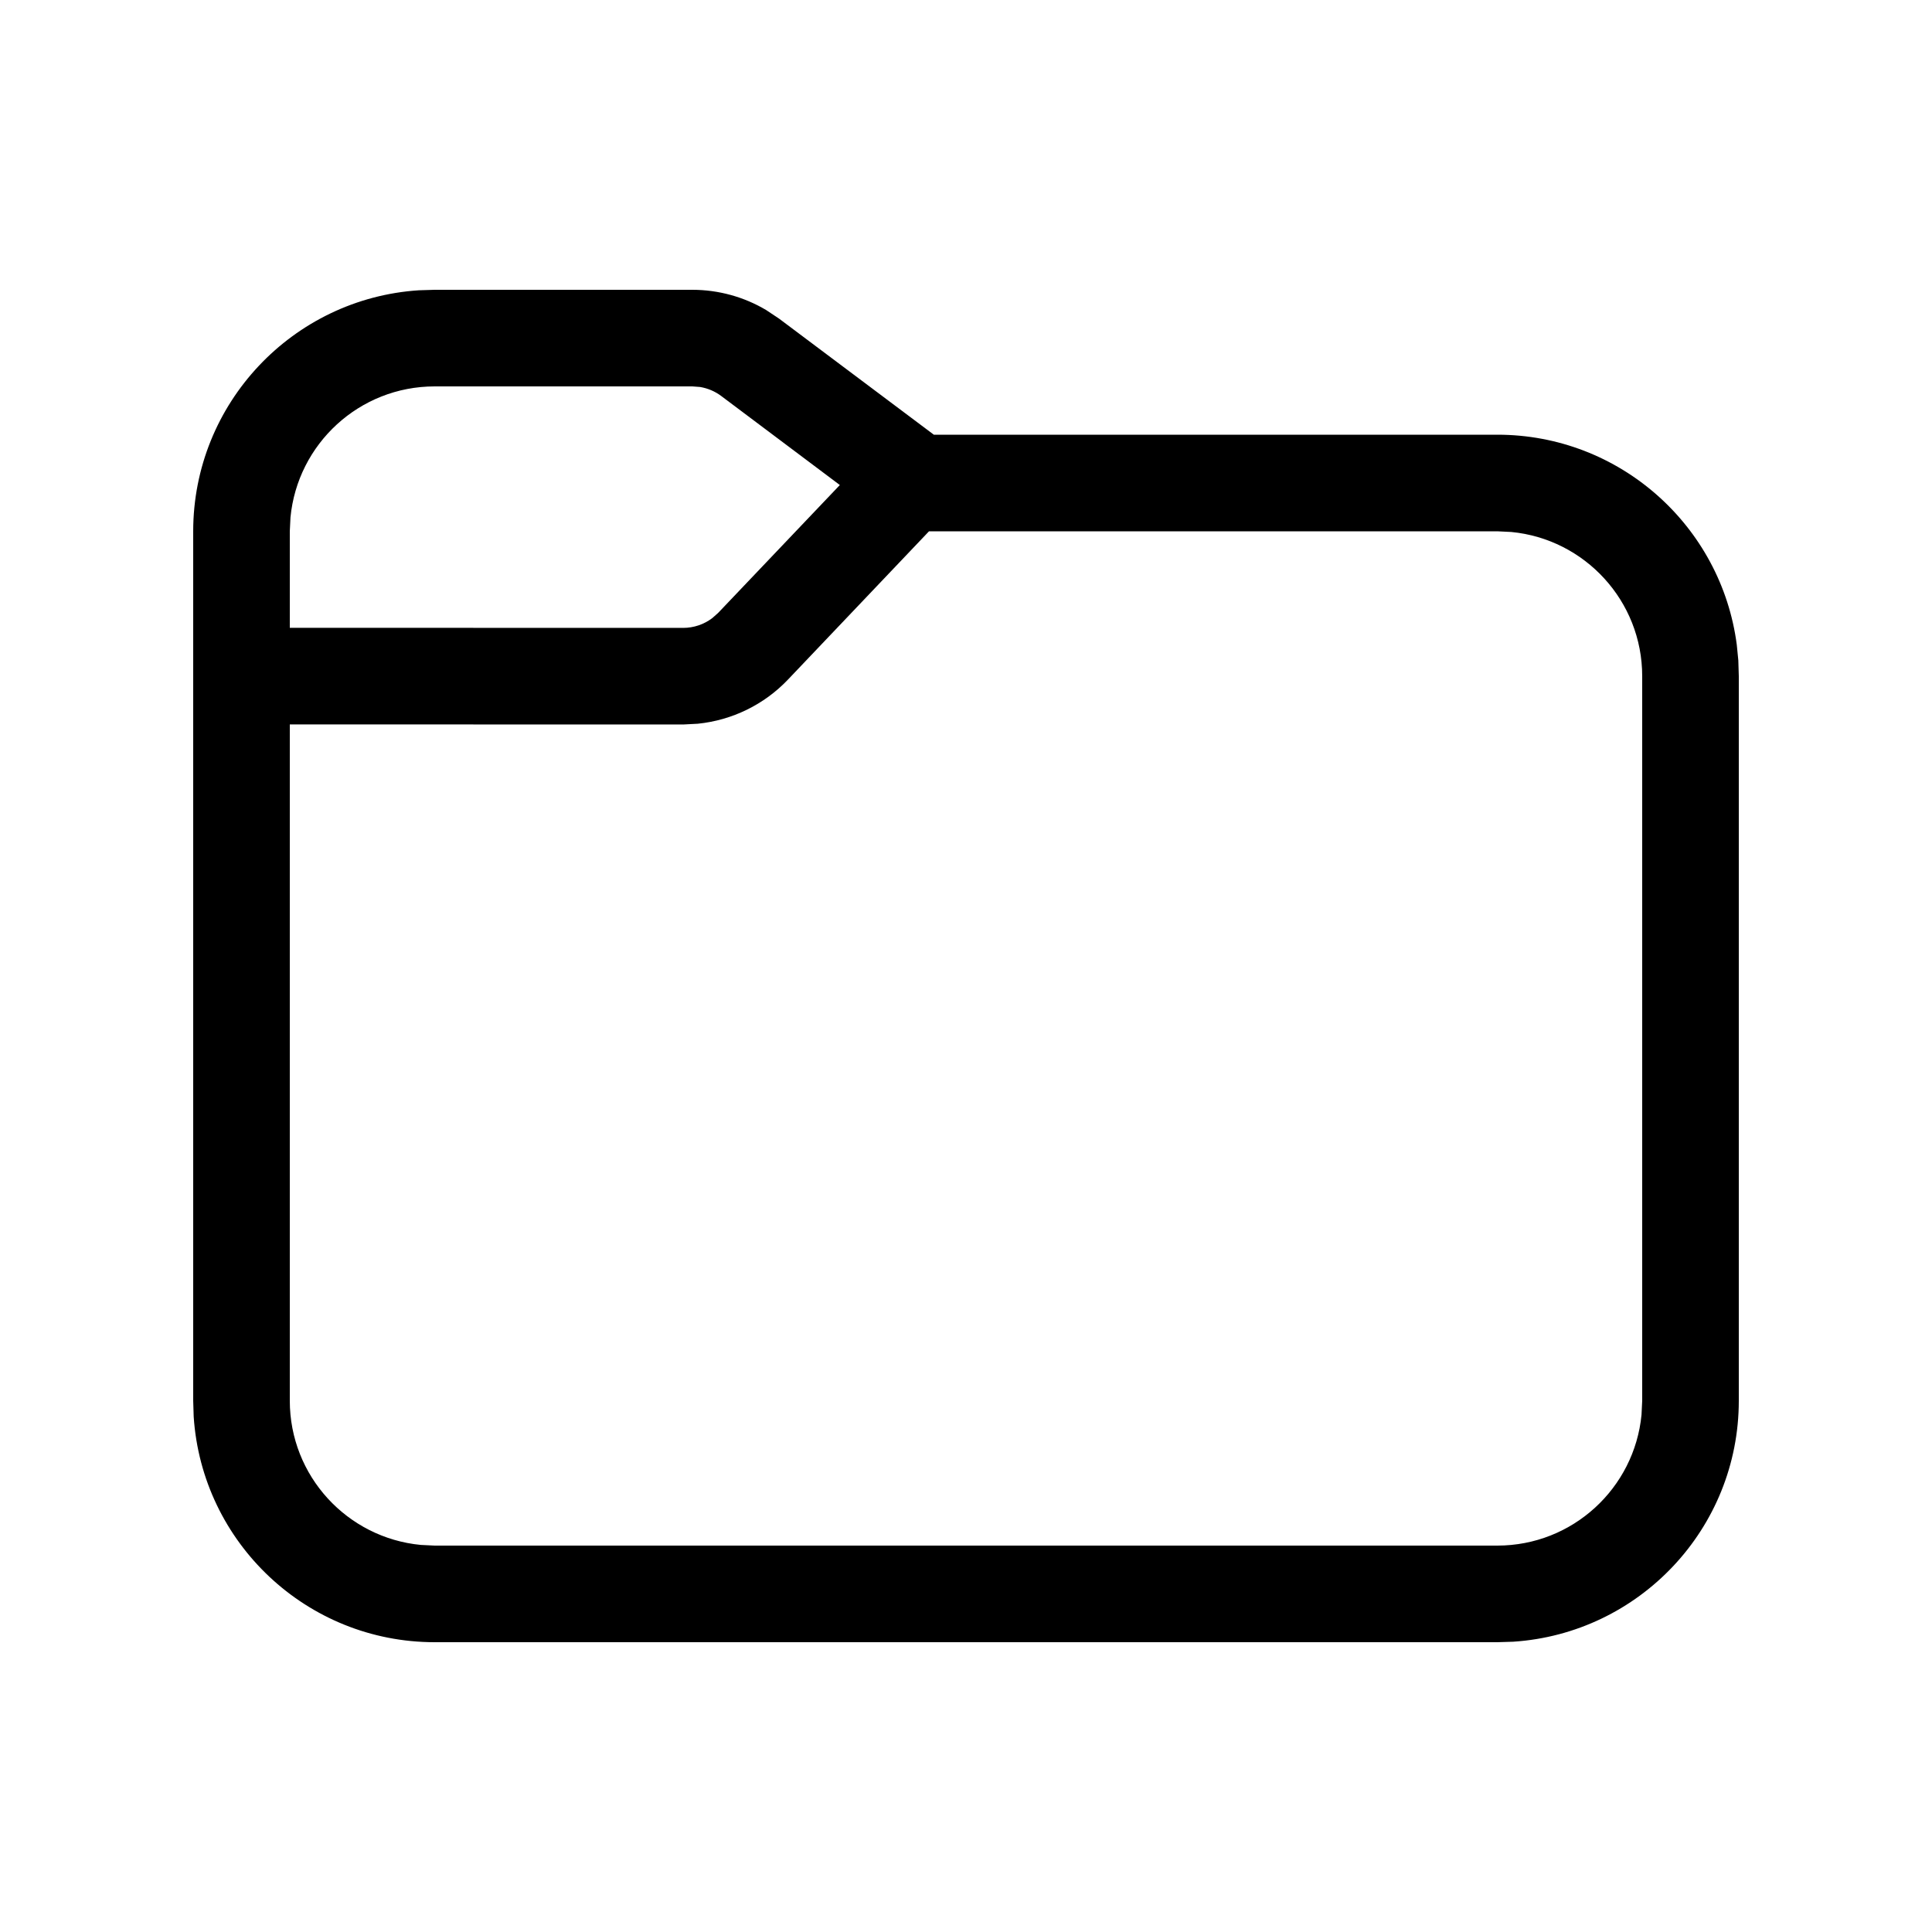
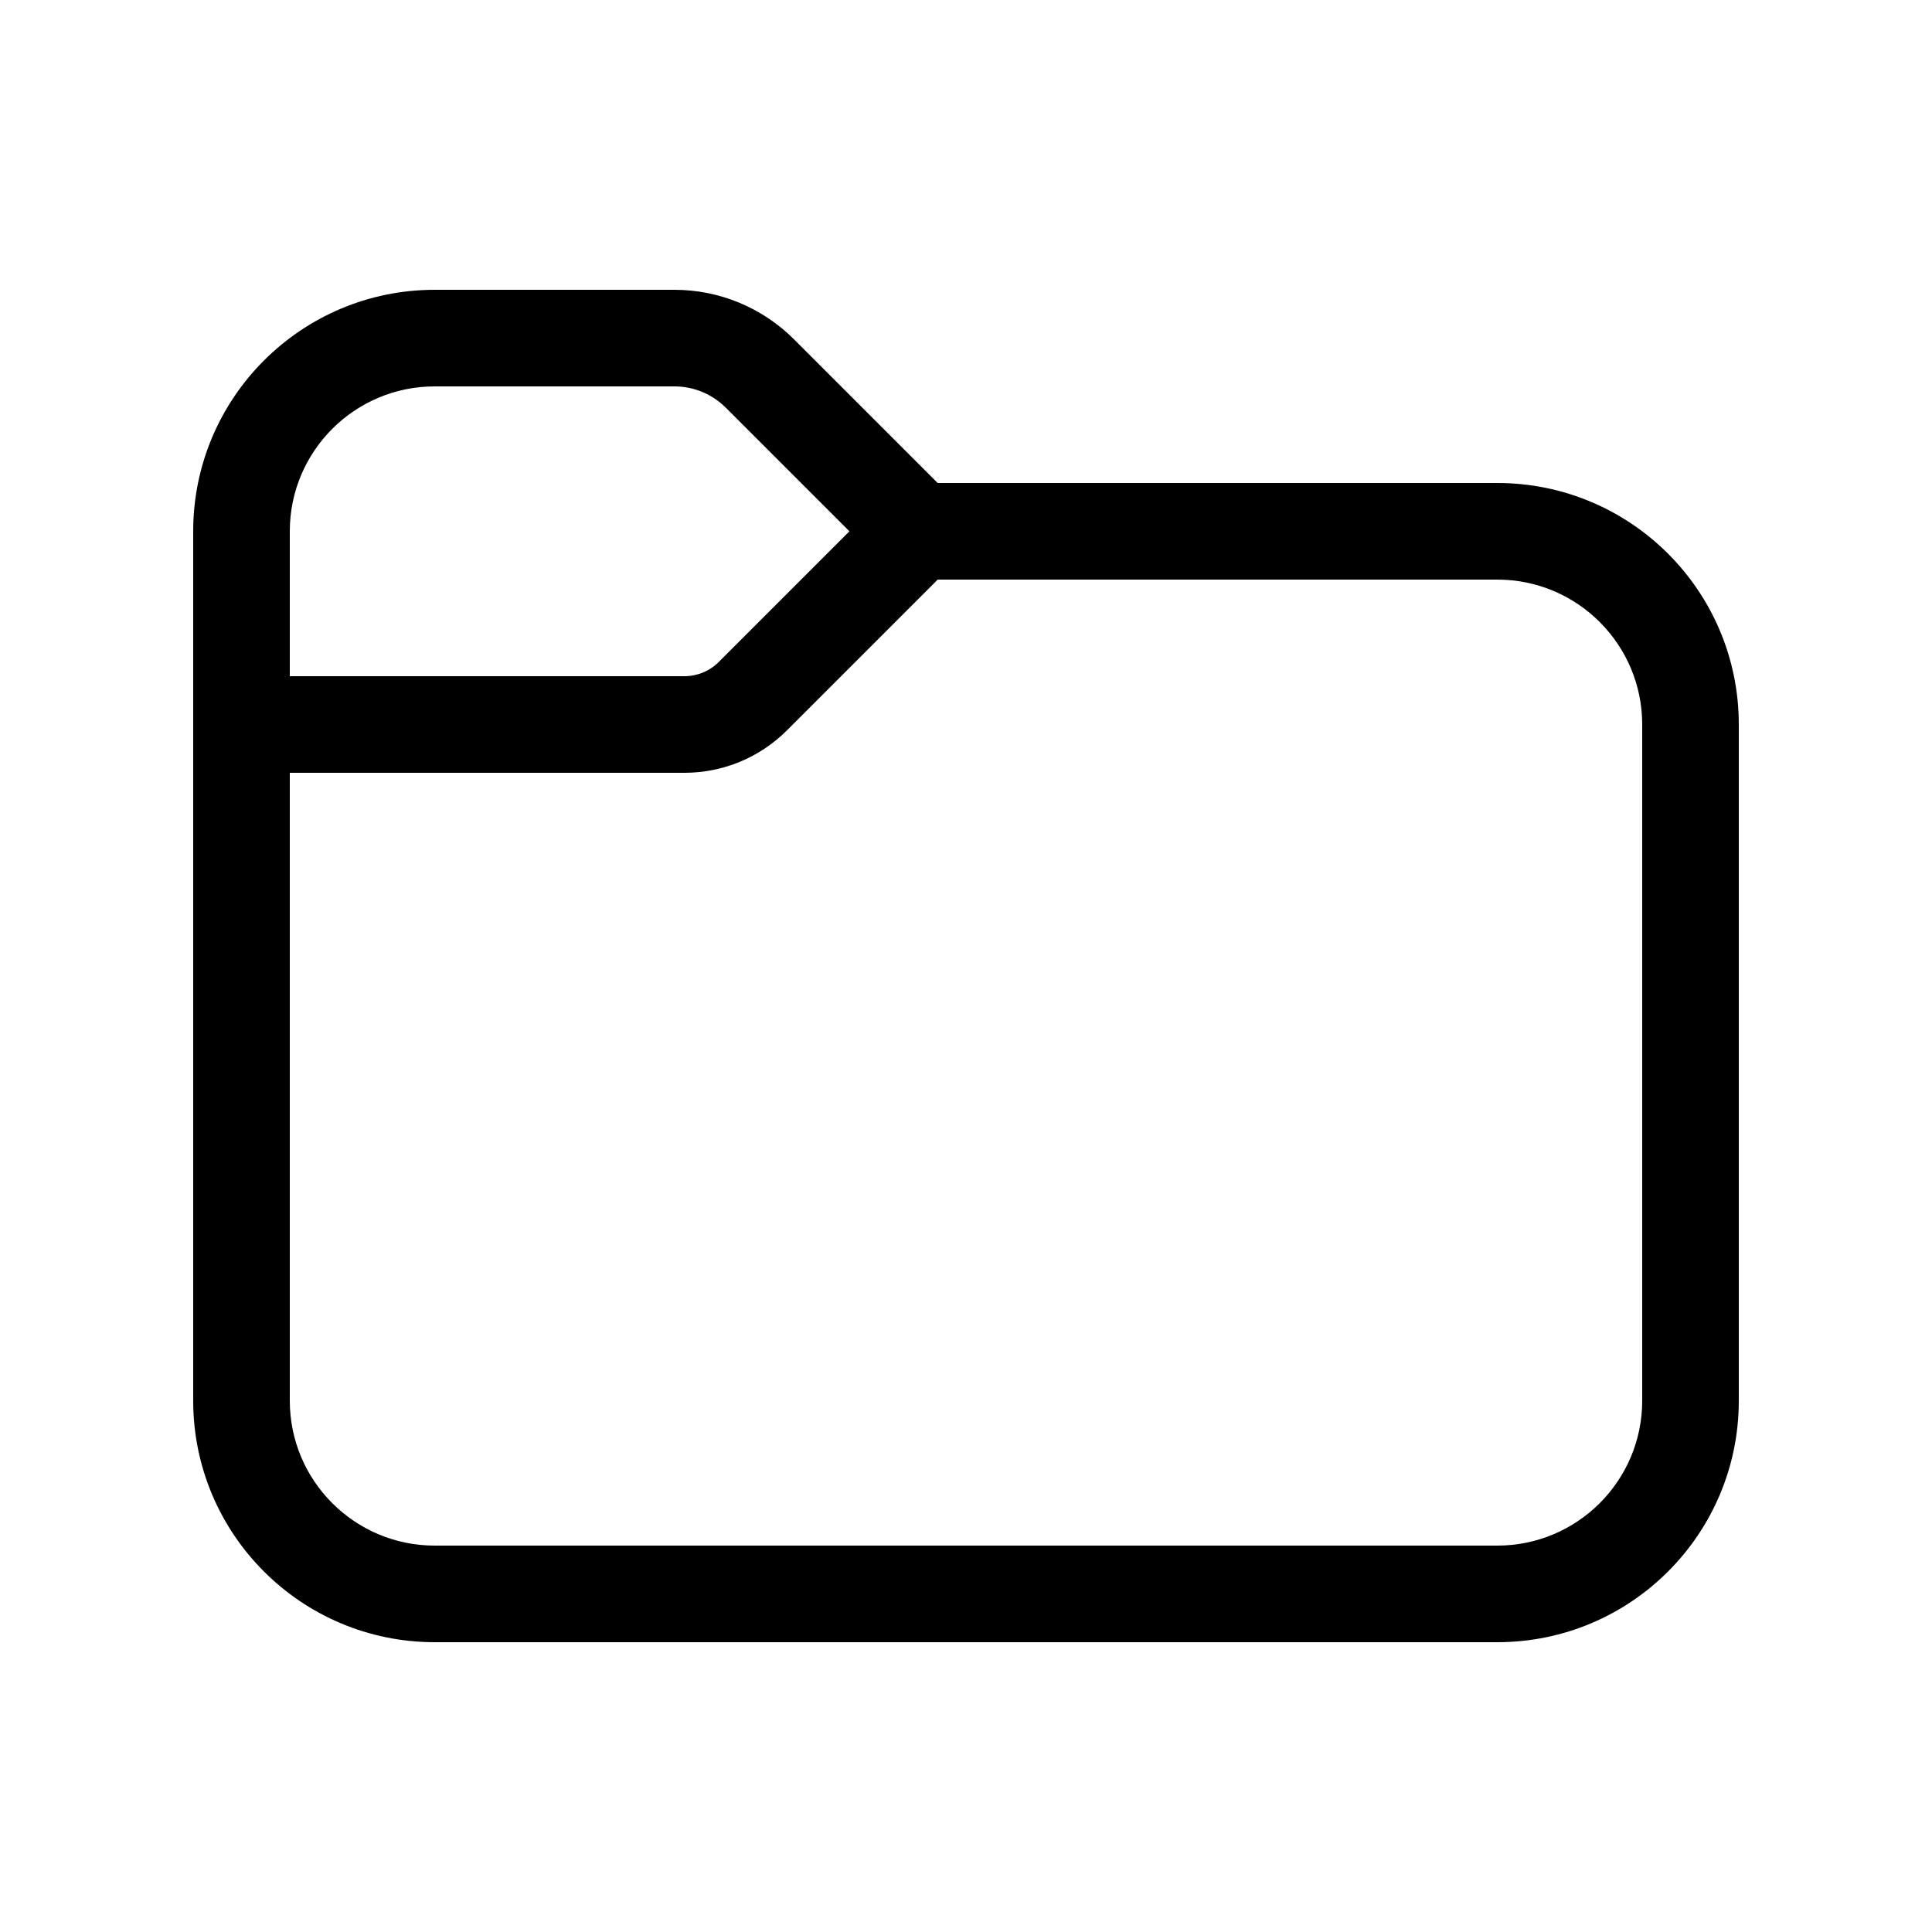
<svg xmlns="http://www.w3.org/2000/svg" viewBox="0 0 20 20" fill="none">
-   <path d="M7.167 3C7.437 3 7.702 3.073 7.932 3.21L8.067 3.3L9.667 4.5H15.5C16.77 4.5 17.819 5.447 17.979 6.674L17.995 6.836L18 7V14.5C18 15.825 16.968 16.91 15.664 16.995L15.5 17H4.5C3.175 17 2.09 15.969 2.005 14.664L2 14.5V5.5C2 4.175 3.032 3.09 4.336 3.005L4.5 3H7.167ZM8.158 7.034C7.91 7.295 7.578 7.456 7.224 7.492L7.071 7.5L3 7.499V14.5C3 15.28 3.595 15.92 4.356 15.993L4.5 16H15.5C16.28 16 16.92 15.405 16.993 14.645L17 14.5V7C17 6.22 16.405 5.58 15.645 5.507L15.5 5.5H9.617L8.158 7.034ZM7.167 4H4.5C3.72 4 3.08 4.595 3.007 5.356L3 5.5V6.499L7.071 6.5C7.181 6.5 7.287 6.464 7.373 6.399L7.434 6.345L8.694 5.021L7.467 4.1C7.402 4.051 7.326 4.019 7.247 4.006L7.167 4Z" fill="currentColor" />
+   <path d="M4.5 3C3.119 3 2 4.119 2 5.5V14.5C2 15.881 3.119 17 4.5 17H15.5C16.881 17 18 15.881 18 14.5V7.5C18 6.119 16.881 5 15.5 5H9.707L8.22 3.513C7.891 3.184 7.446 3 6.982 3H4.5ZM3 5.5C3 4.672 3.672 4 4.5 4H6.982C7.181 4 7.372 4.079 7.513 4.22L8.793 5.5L7.439 6.854C7.346 6.947 7.218 7 7.086 7H3V5.5ZM3 8H7.086C7.484 8 7.865 7.842 8.146 7.561L9.707 6H15.5C16.328 6 17 6.672 17 7.5V14.5C17 15.328 16.328 16 15.5 16H4.5C3.672 16 3 15.328 3 14.5V8Z" fill="currentColor" />
</svg>
